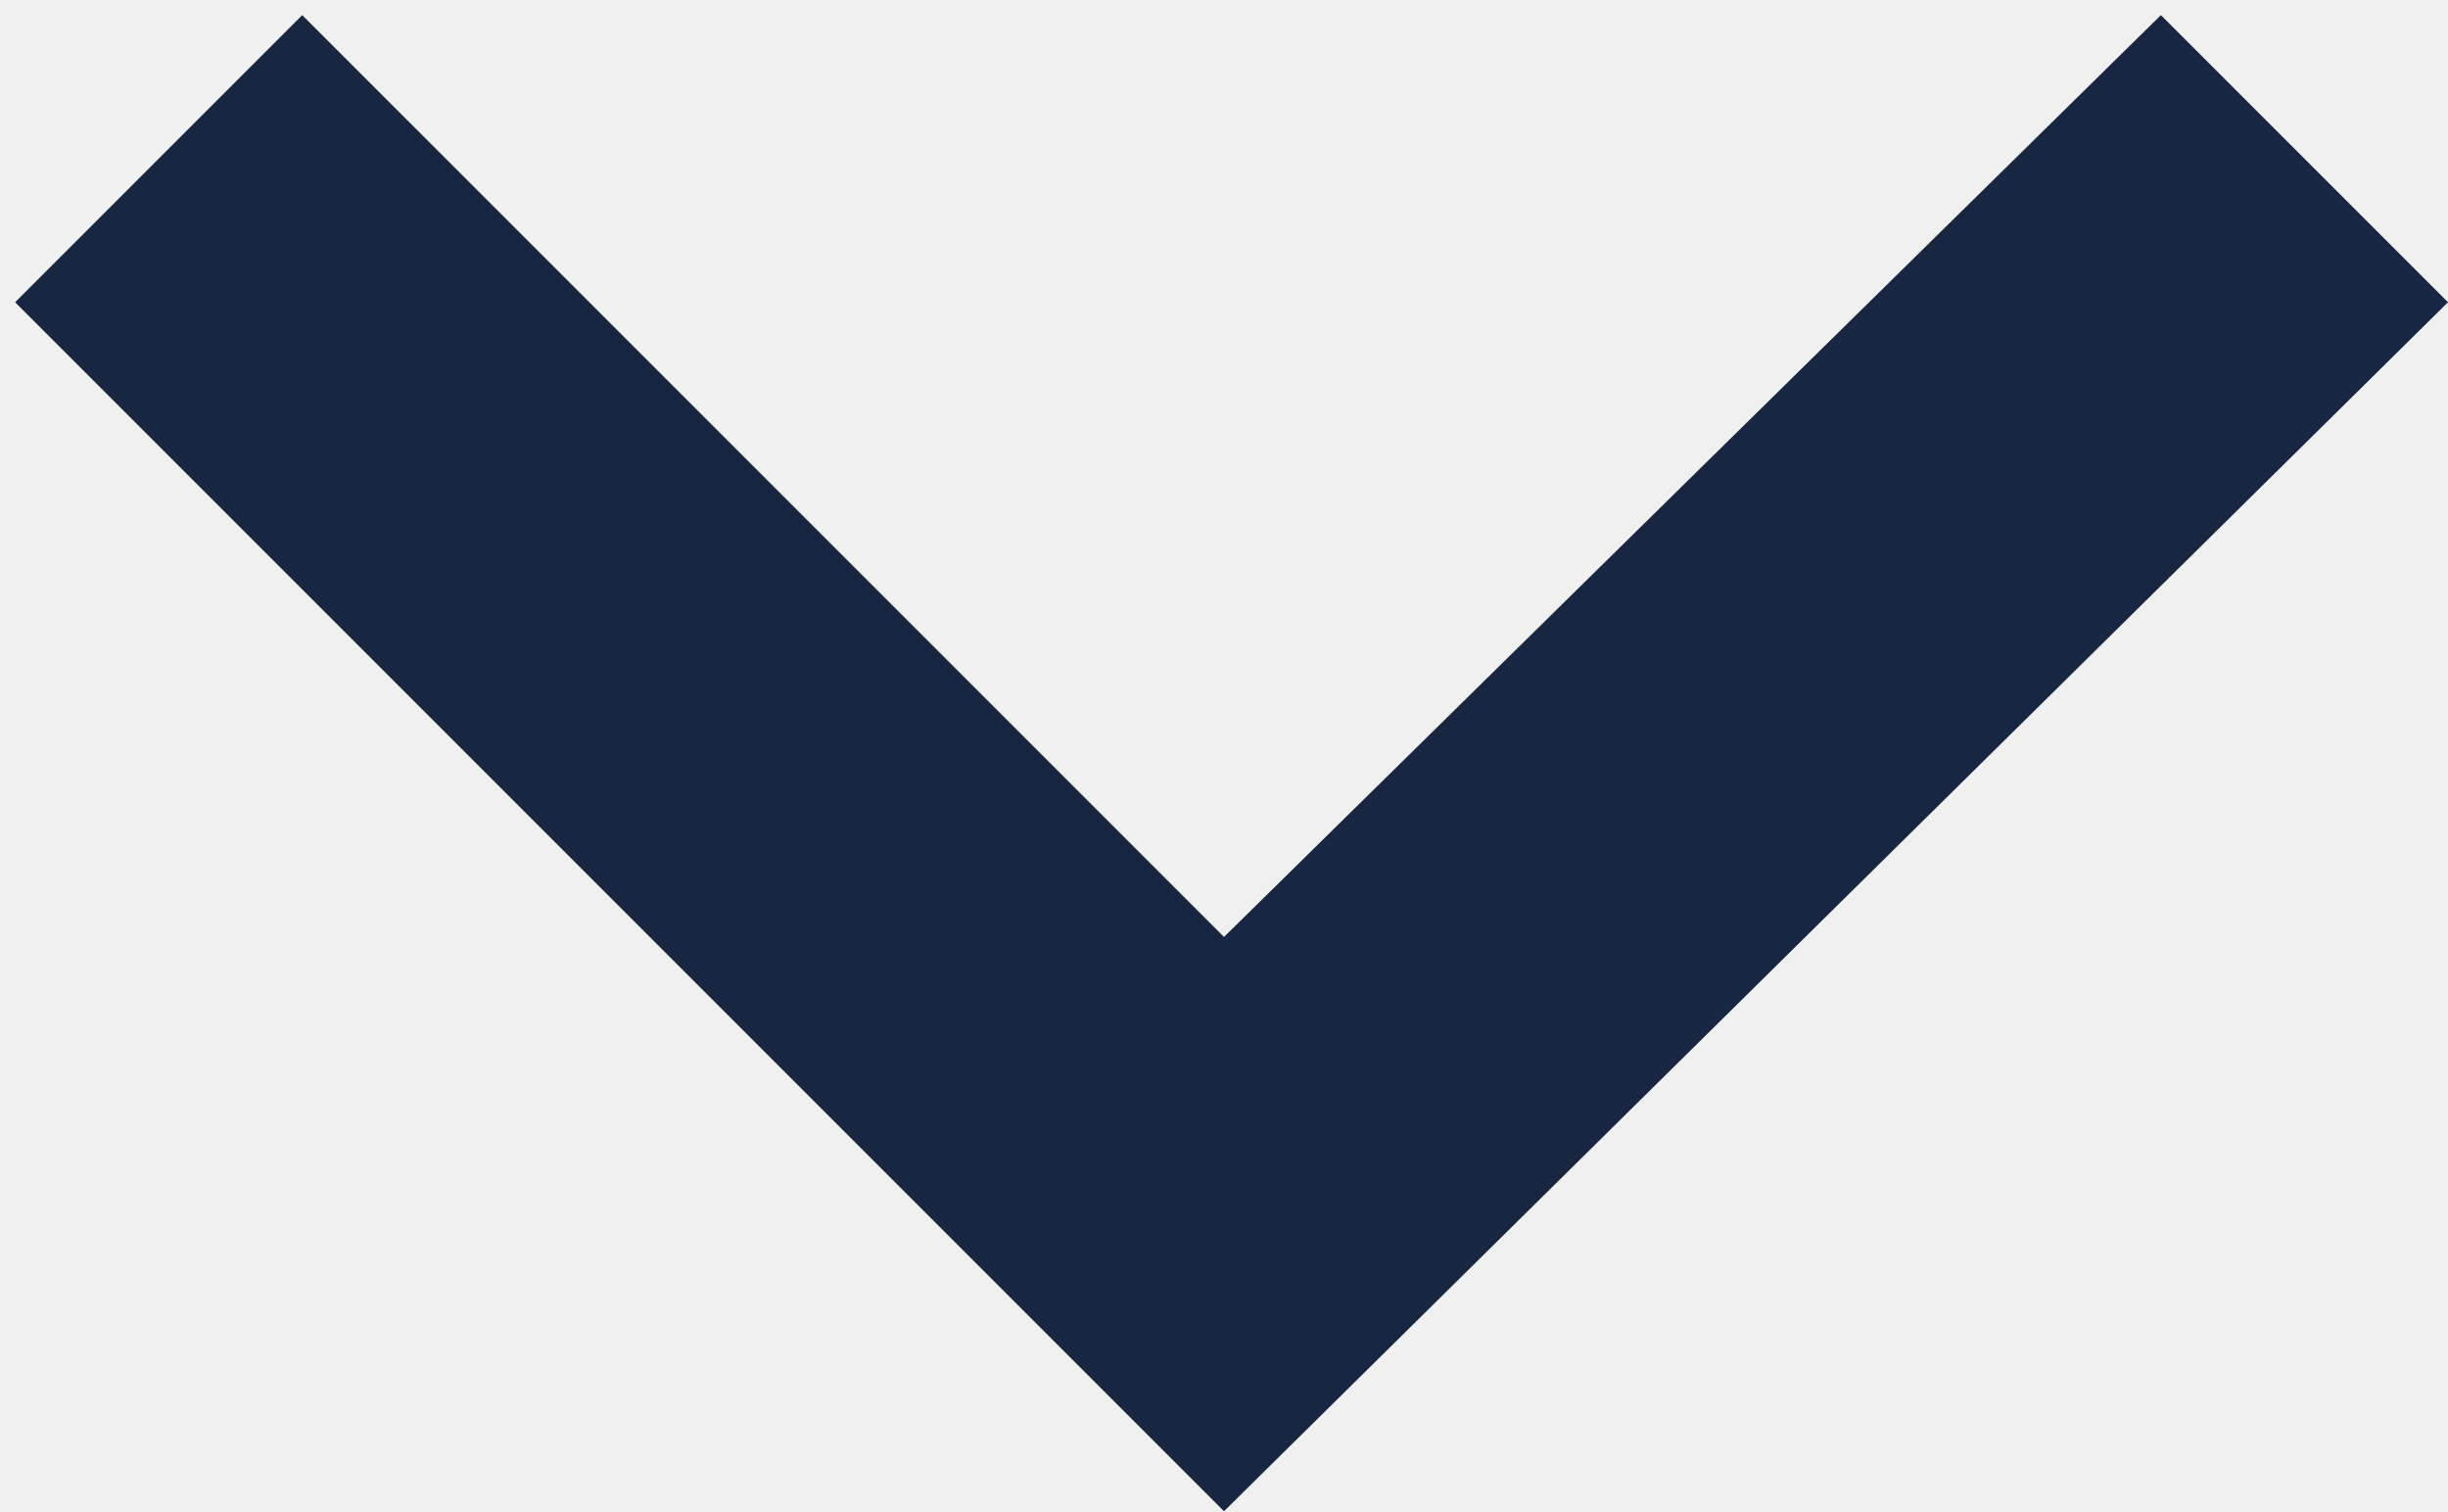
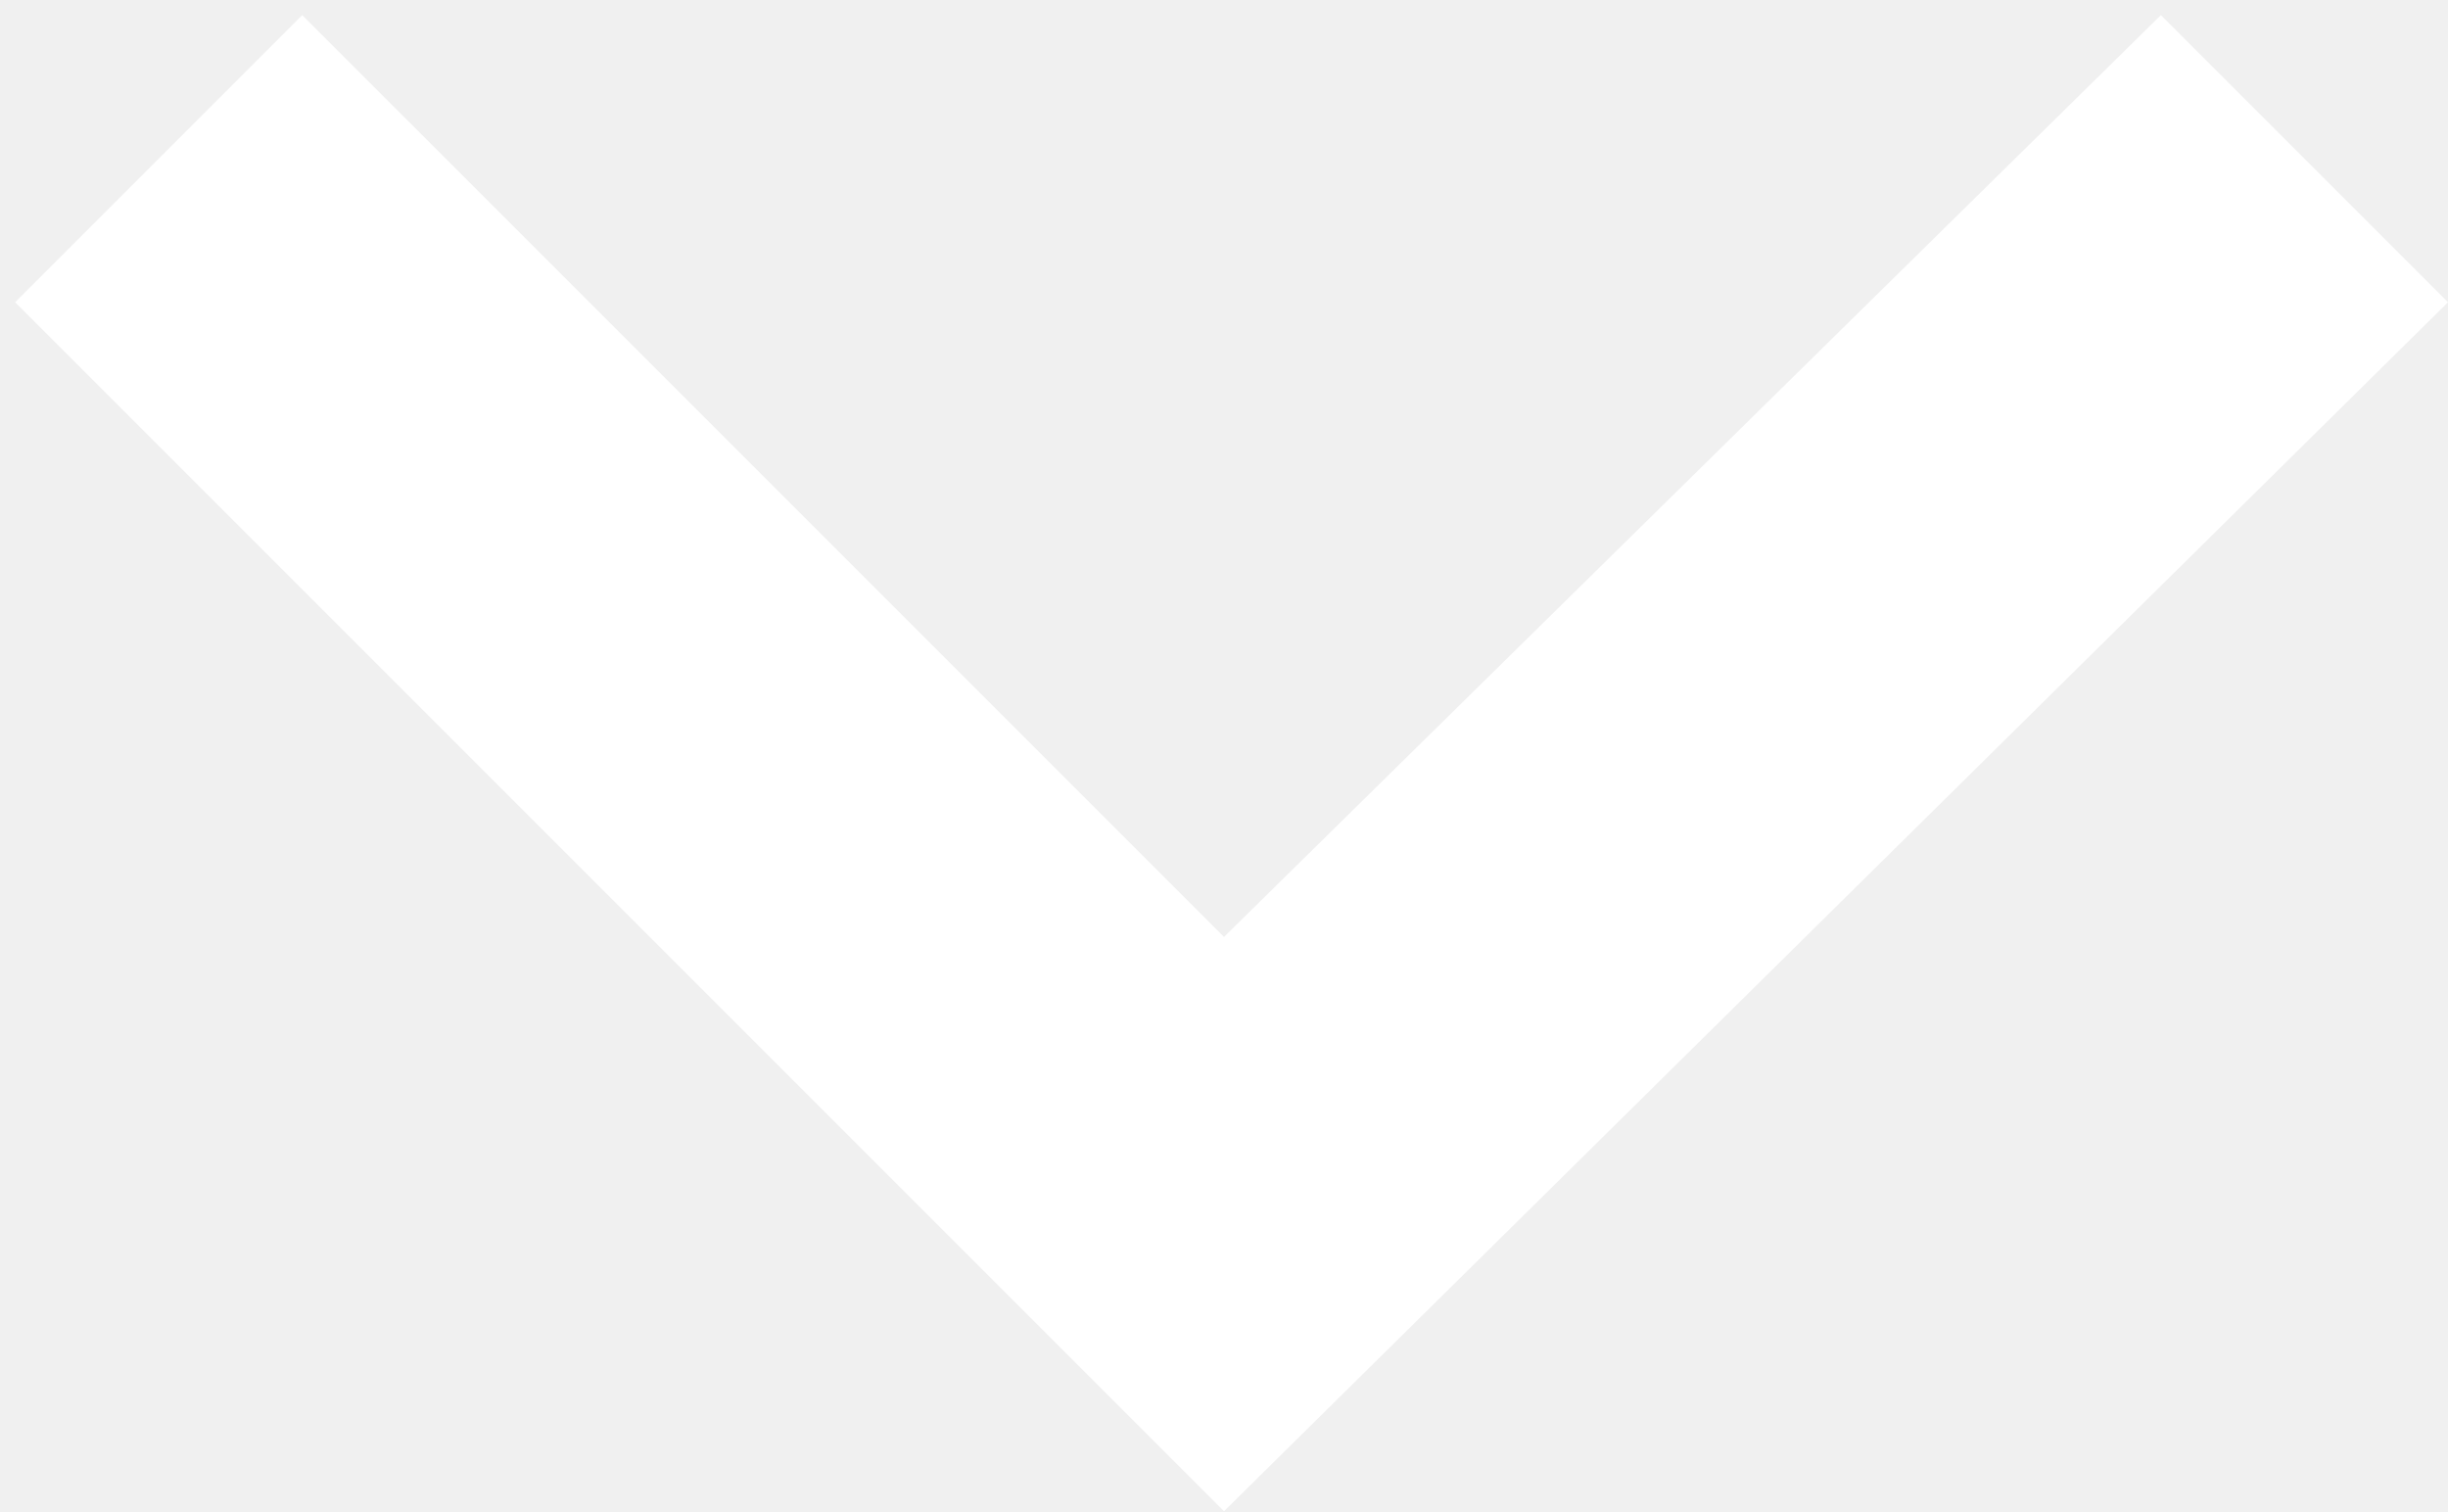
<svg xmlns="http://www.w3.org/2000/svg" version="1.1" id="Layer_1" x="0px" y="0px" viewBox="0 0 16.2 10" style="enable-background:new 0 0 16.2 10;" xml:space="preserve">
  <style type="text/css">
- 	.st0{fill:#182642;}
+ 	.st0{fill:#fff;}
</style>
  <g id="Finals">
    <g id="V2" transform="translate(-247, -3606)">
      <polygon class="st0" points="263.2,3608 255.1,3616 247.1,3608 249,3606.1 255.1,3612.2 261.3,3606.1   " />
    </g>
  </g>
</svg>
